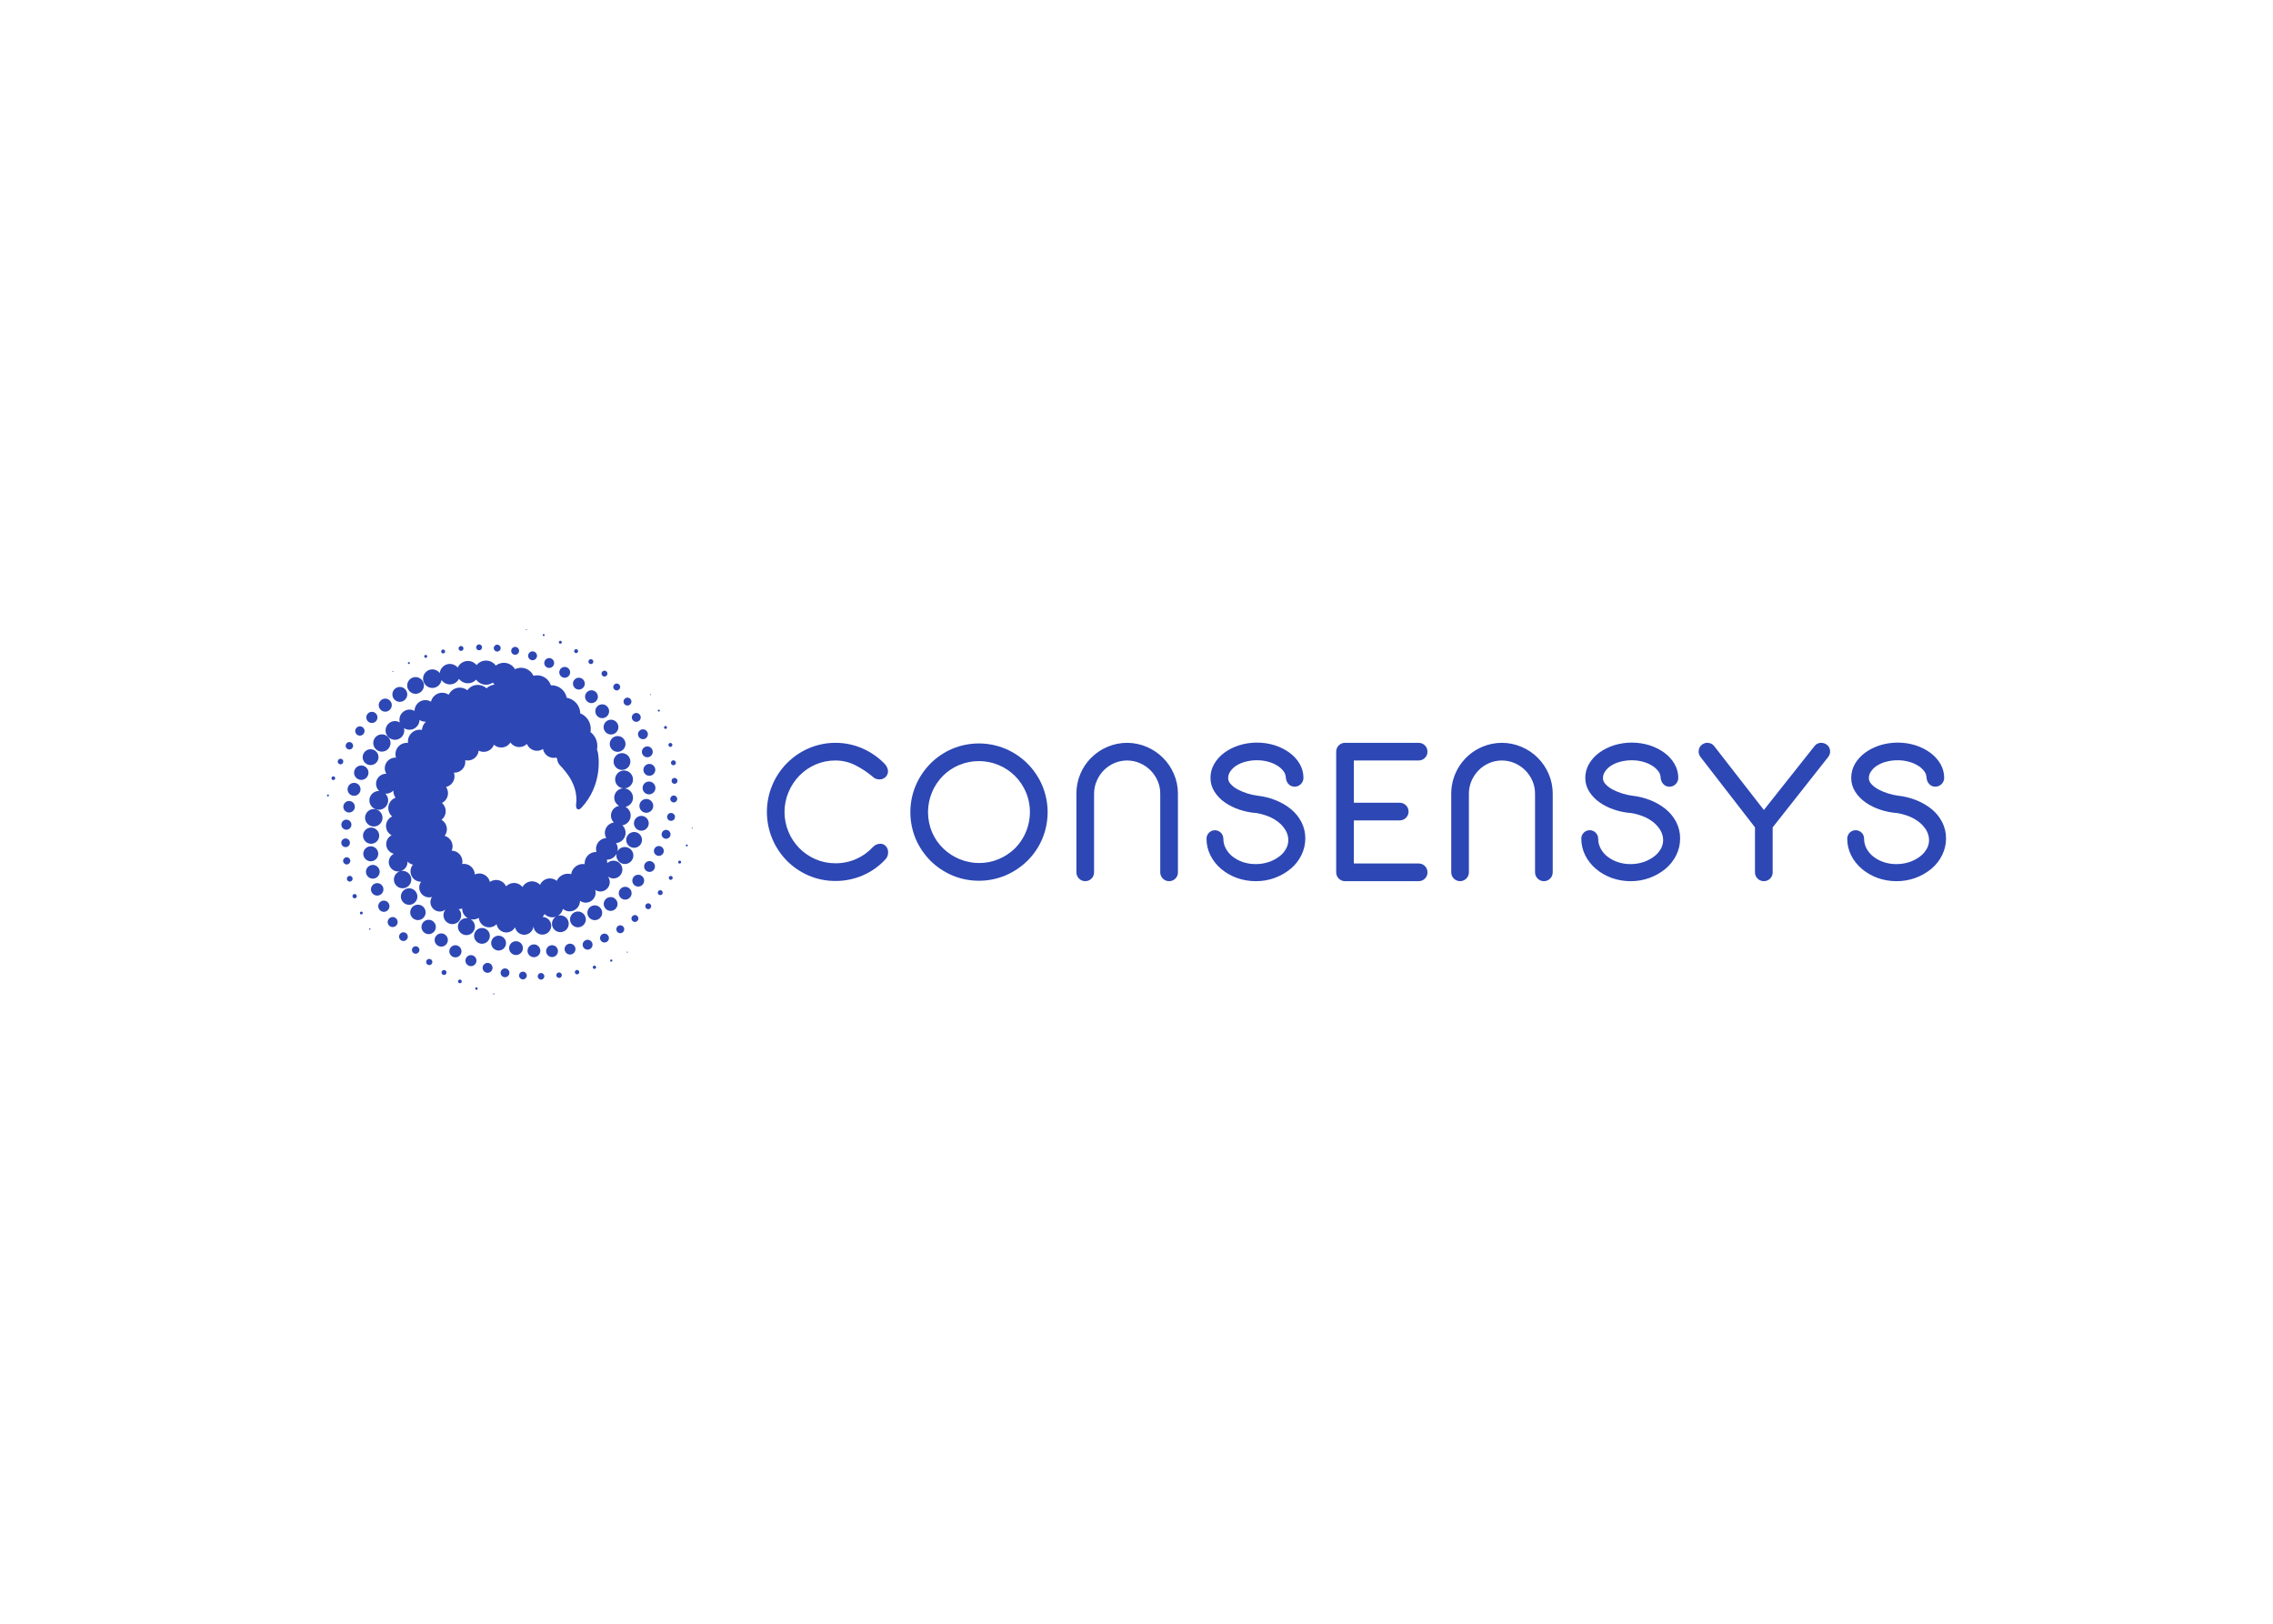
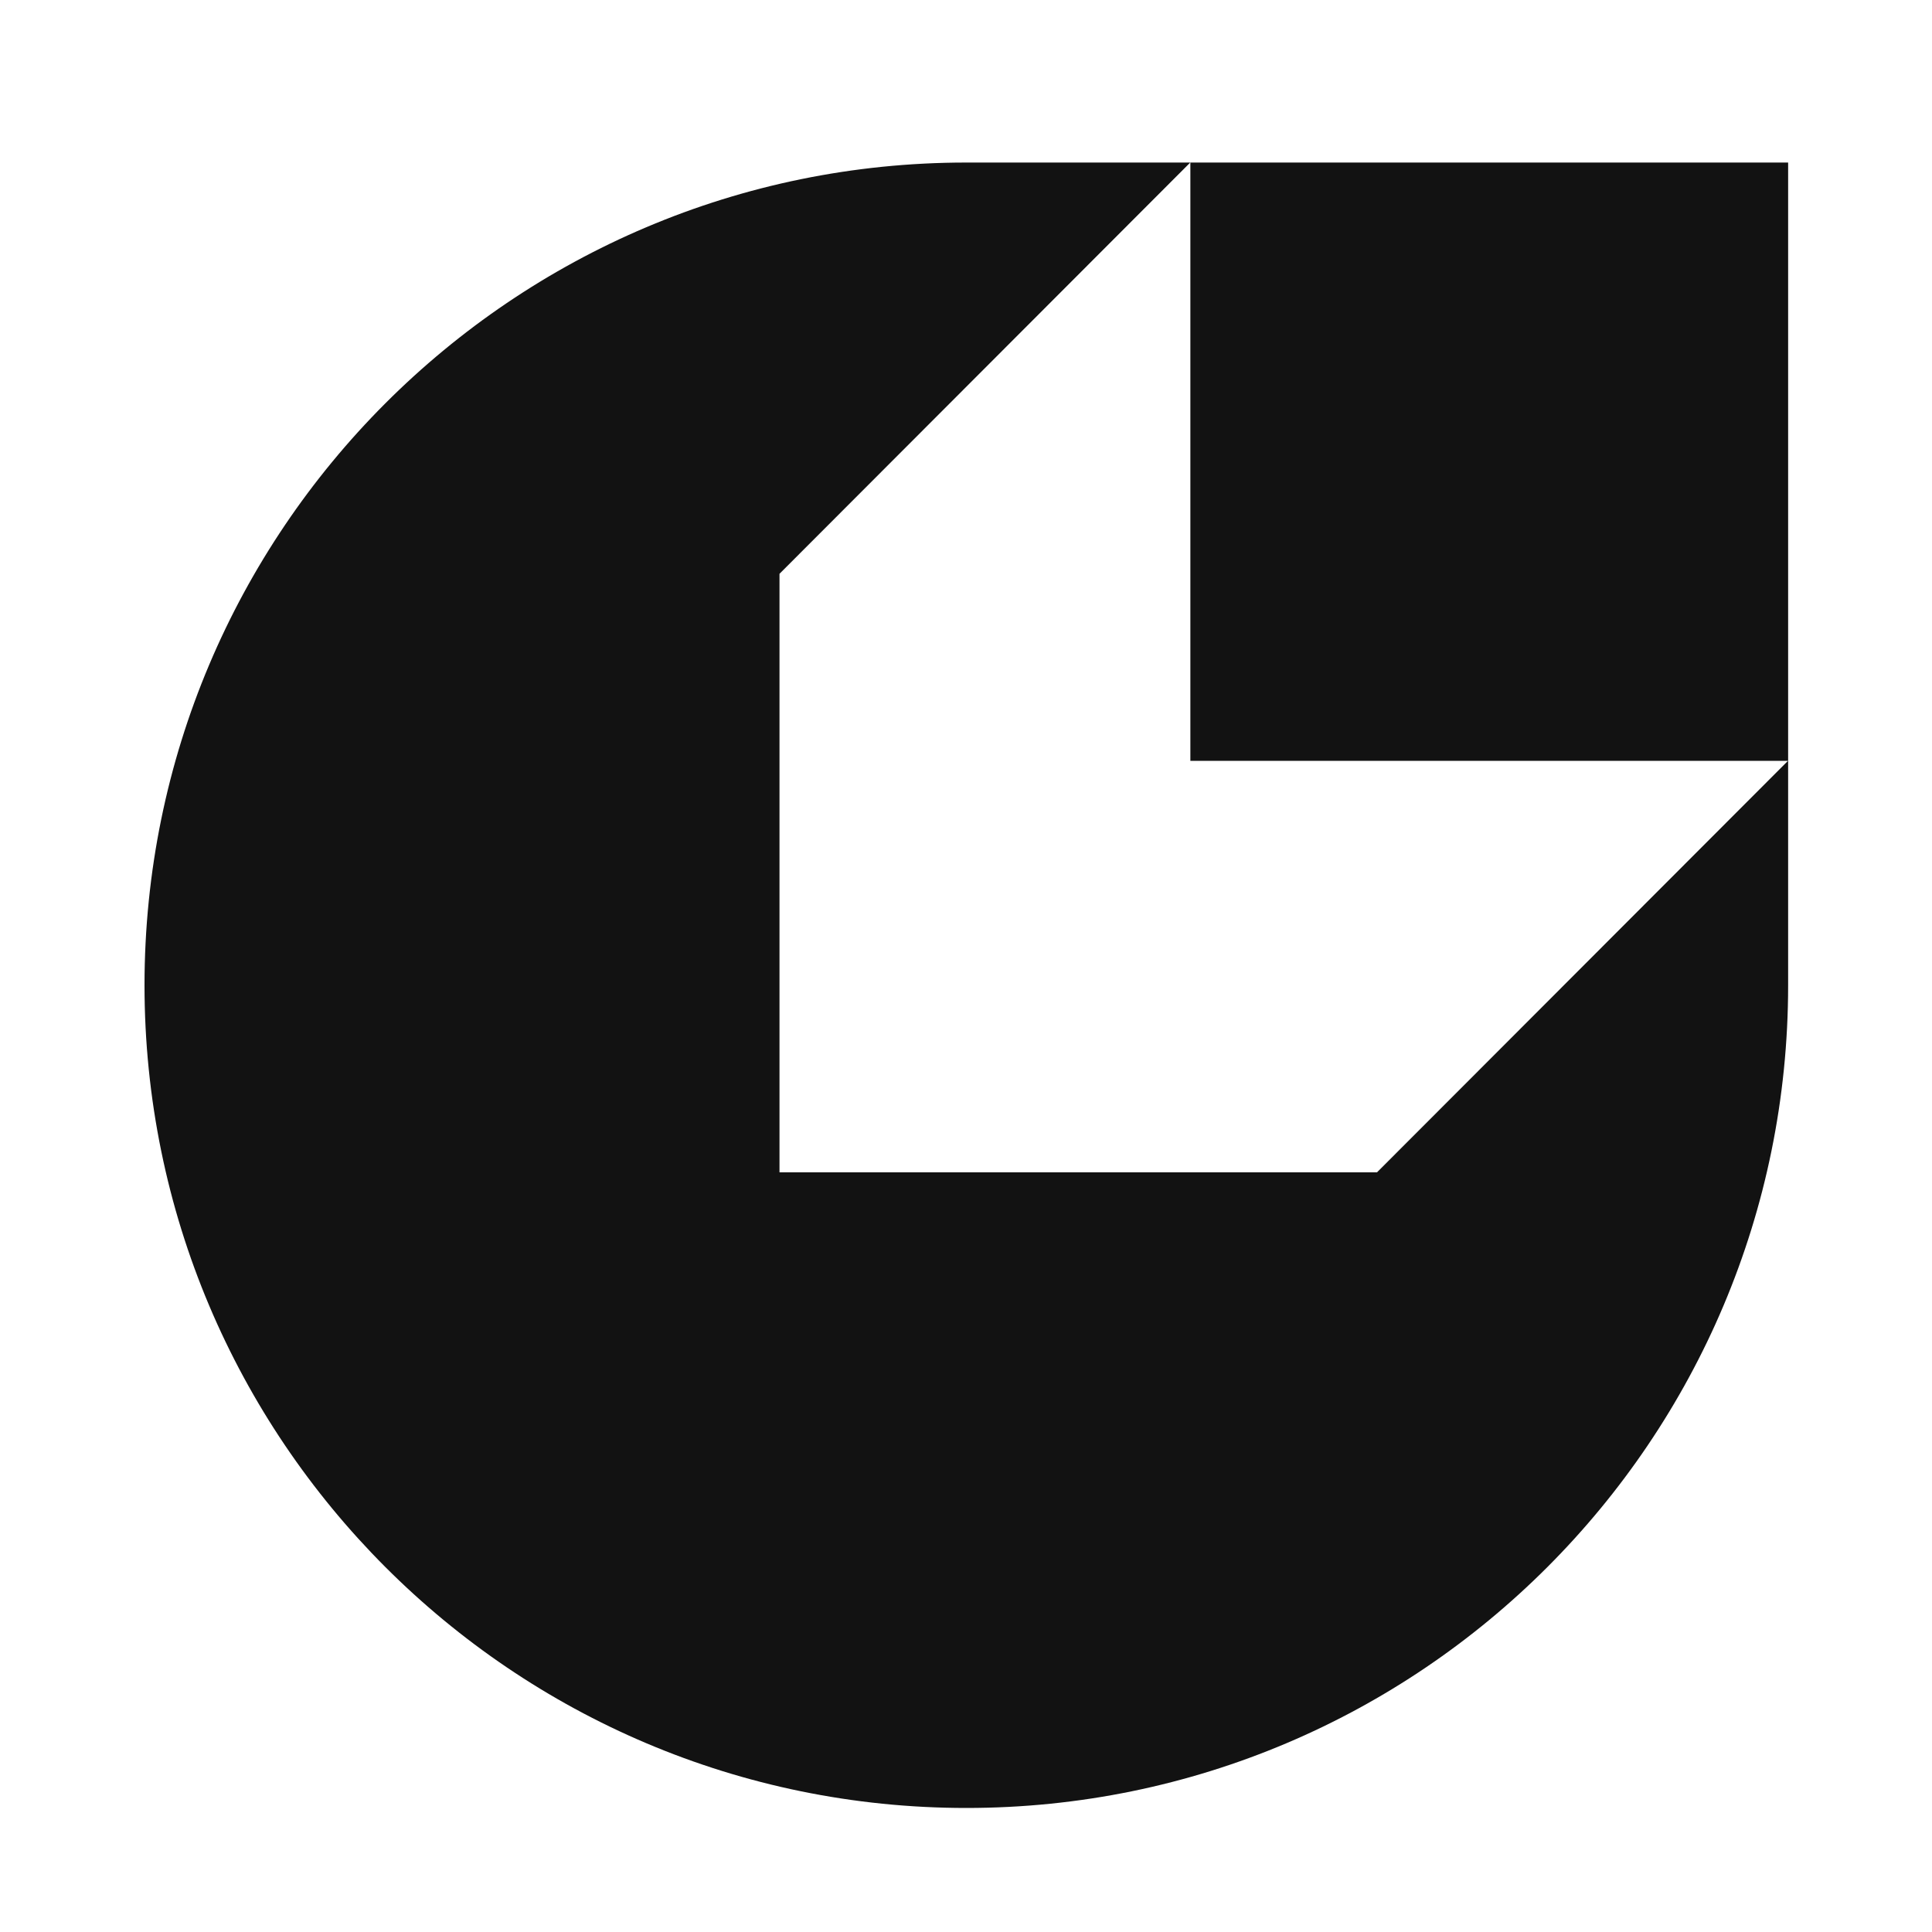
- <svg xmlns="http://www.w3.org/2000/svg" clip-rule="evenodd" fill-rule="evenodd" stroke-linejoin="round" stroke-miterlimit="2" viewBox="0 0 560 400">
-   <g fill="#2d47b4" fill-rule="nonzero" transform="matrix(.814068 0 0 .814068 76.4839 151.157)">
-     <path d="m55.474 114.9c-.103.001-.187.085-.187.188s.085.188.188.188.188-.084.188-.187c0-.104-.085-.189-.189-.189zm-5.235-1.815h-.004c-.205 0-.374.168-.374.373v.004c0 .207.171.377.378.377s.377-.17.377-.377-.17-.377-.377-.377zm-5.037-2.359c-.302.012-.543.264-.543.565 0 .302.241.553.543.566.008 0 .016.001.024.001.31 0 .566-.256.566-.567 0-.31-.256-.566-.566-.566-.008 0-.016 0-.024.001zm-4.78-2.879c-.413.002-.752.342-.752.756s.341.755.755.755c.415 0 .756-.341.756-.755v-.001c0-.414-.341-.755-.755-.755-.001 0-.003 0-.004 0zm-4.468-3.361c0-.001 0-.001-.001-.001-.518 0-.944.427-.944.945s.426.944.944.944.945-.426.945-.944v-.001c0-.518-.426-.943-.944-.943zm-4.112-3.822c-.62.001-1.129.512-1.129 1.132 0 .621.511 1.133 1.133 1.133.62 0 1.13-.51 1.132-1.13 0-.001 0-.002 0-.004 0-.621-.511-1.131-1.131-1.131-.002 0-.003 0-.005 0zm-3.705-4.229c-.722.004-1.314.599-1.314 1.322 0 .725.596 1.321 1.321 1.321s1.322-.596 1.322-1.321c0-.725-.597-1.322-1.322-1.322-.002 0-.004 0-.007 0zm-3.254-4.607c-.83 0-1.513.683-1.513 1.513s.683 1.513 1.513 1.513 1.512-.683 1.512-1.513c.001 0 .001-.001.001-.001 0-.829-.683-1.512-1.512-1.512-.001 0-.001 0-.001 0zm-.968-3.279c0-.933-.768-1.7-1.701-1.7s-1.701.767-1.701 1.7.767 1.7 1.7 1.701c.932-.002 1.699-.768 1.702-1.701zm-1.824-5.101c0-.001 0-.001 0-.001 0-1.037-.853-1.89-1.89-1.89-1.036 0-1.89.853-1.89 1.89 0 1.035.852 1.888 1.887 1.89h.002c1.037 0 1.89-.853 1.891-1.889zm-1.137-5.32c0-1.141-.939-2.079-2.079-2.079-1.141 0-2.079.938-2.079 2.079 0 1.14.938 2.079 2.079 2.079 1.14-.001 2.078-.939 2.079-2.079zm-.429-5.441v-.004c0-1.244-1.023-2.267-2.267-2.267-1.243 0-2.267 1.023-2.267 2.267 0 1.243 1.024 2.267 2.267 2.267h.004c1.242 0 2.263-1.022 2.263-2.263zm-2.167-3.033c1.346 0 2.454-1.107 2.454-2.453s-1.108-2.453-2.454-2.453c-1.345 0-2.453 1.107-2.453 2.453s1.108 2.453 2.453 2.453z" />
-     <path d="m16.53 61.784c.001 1.45 1.194 2.642 2.644 2.642 1.451 0 2.645-1.193 2.645-2.644s-1.194-2.644-2.645-2.644h-.003c-1.449 0-2.641 1.192-2.641 2.641zm79.364 40.497h-.001c-.092 0-.168.076-.168.168s.076.167.168.167.168-.075.168-.167c0-.001 0-.001 0-.001-.002-.091-.076-.165-.167-.167zm-4.856 2.383c-.002 0-.004 0-.005 0-.182 0-.332.149-.332.331-.001.006-.001.012-.001.018 0 .185.152.337.336.337.185 0 .337-.152.337-.337 0-.006-.001-.012-.001-.018-.001-.183-.152-.332-.334-.331zm-5.095 1.86c-.274.002-.498.228-.498.502 0 .273.224.499.498.502h.004c.275 0 .502-.227.502-.502 0-.276-.227-.502-.502-.502-.002 0-.003 0-.004 0zm-5.282 1.312c-.356.014-.642.311-.642.668s.286.654.642.668c.009.001.018.001.026.001.367 0 .669-.302.669-.669 0-.366-.302-.668-.669-.668-.008 0-.017 0-.026 0zm-5.405.745c-.003 0-.005 0-.008 0-.459 0-.836.378-.836.837 0 .458.377.836.836.836s.836-.378.836-.836c0-.001 0-.002 0-.003-.002-.454-.373-.829-.828-.834zm-5.472.174c-.55 0-1.002.452-1.002 1.002 0 .549.452 1.002 1.002 1.002.548 0 1-.451 1.001-1 0-.002 0-.003 0-.005 0-.548-.45-.999-.998-.999-.001 0-.002 0-.003 0zm-5.484-.4c-.64.001-1.165.528-1.165 1.168 0 .641.527 1.168 1.168 1.168s1.168-.527 1.168-1.168c0-.001 0-.002 0-.002 0-.64-.526-1.166-1.166-1.166-.002 0-.003 0-.005 0zm-5.417-.99c-.733 0-1.336.603-1.336 1.336s.603 1.336 1.336 1.336c.732 0 1.336-.603 1.336-1.336 0-.002 0-.005 0-.007-.003-.731-.606-1.33-1.336-1.329zm-5.277-1.668c-.822.001-1.498.678-1.498 1.5 0 .824.677 1.501 1.5 1.501.824 0 1.501-.677 1.501-1.501 0 0 0-.001 0-.002-.002-.822-.68-1.498-1.503-1.498zm-5.028-2.349c-.001 0-.002 0-.003 0-.916 0-1.67.754-1.67 1.669 0 .916.754 1.669 1.67 1.669.915 0 1.669-.753 1.669-1.669v-.002c0-.914-.752-1.666-1.666-1.667zm-2.865-1.159c0-1.009-.831-1.84-1.84-1.84-1.01 0-1.84.831-1.84 1.84s.83 1.84 1.84 1.84h.006c1.006 0 1.834-.828 1.834-1.834 0-.002 0-.004 0-.006zm-6.122-5.416c-.001 0-.001 0-.002 0-1.098 0-2.001.903-2.001 2.001s.903 2.001 2.001 2.001 2.001-.903 2.001-2.001v-.001c-.003-1.096-.903-1.996-1.999-2zm-3.809-4.118c-.001-.001-.002-.001-.003-.001-1.191 0-2.172.981-2.172 2.172 0 1.192.981 2.172 2.172 2.172 1.192 0 2.172-.98 2.172-2.172 0-1.191-.978-2.17-2.169-2.171zm-3.258.1h.005c1.282 0 2.337-1.056 2.337-2.338s-1.055-2.338-2.337-2.338-2.337 1.055-2.338 2.337v.006c0 1.28 1.053 2.333 2.333 2.333zm-.156-7.133c-.001-1.371-1.129-2.499-2.501-2.499s-2.501 1.129-2.501 2.501 1.129 2.501 2.5 2.501c1.373 0 2.502-1.13 2.502-2.503zm83.161-20.848c-.081 0-.149.065-.152.146.001.084.069.152.152.154.082-.001.149-.069.149-.15v-.004c0-.08-.066-.146-.146-.146-.001 0-.002 0-.003 0zm-1.63 5.087h-.002c-.163 0-.297.135-.297.298s.134.297.297.297.298-.134.298-.297v-.002c0-.162-.134-.296-.296-.296zm-2.172 4.883c-.245.002-.447.204-.447.45 0 .247.204.45.45.45.247 0 .45-.203.45-.45v-.001c-.001-.246-.203-.449-.45-.449-.001 0-.002 0-.003 0zm-2.688 4.636c-.326.001-.594.269-.594.595 0 .327.269.596.596.596s.596-.269.596-.596c0 0 0 0 0-.001-.001-.326-.269-.594-.596-.594-.001 0-.001 0-.002 0zm-3.176 4.317c-.407.003-.741.34-.741.747 0 .41.337.747.747.747.409 0 .746-.336.747-.745 0-.411-.339-.749-.75-.749-.001 0-.002 0-.003 0zm-3.63 3.96c-.001 0-.001 0-.001 0-.493 0-.898.405-.898.897 0 .493.405.898.898.898.492 0 .897-.405.897-.898 0 0 0 0 0-.001 0-.492-.405-.896-.896-.896zm-4.042 3.562c-.572.002-1.041.473-1.041 1.045 0 .574.472 1.046 1.045 1.046.574 0 1.046-.472 1.046-1.046v-.004c0-.571-.47-1.041-1.042-1.041-.003 0-.005 0-.008 0zm-4.412 3.099c-.002 0-.004 0-.007 0-.656 0-1.196.54-1.196 1.197 0 .656.54 1.197 1.196 1.197s1.196-.539 1.197-1.195c-.001-.654-.536-1.193-1.19-1.199zm-4.789 2.52c-.001 0-.002 0-.003 0-.739 0-1.346.607-1.346 1.346 0 .738.607 1.346 1.346 1.346.738 0 1.346-.608 1.346-1.346 0-.001 0-.002 0-.002-.003-.736-.607-1.341-1.343-1.344zm-5.104 1.864c-.001 0-.003 0-.005 0-.821 0-1.497.676-1.497 1.497 0 .822.676 1.498 1.497 1.498.822 0 1.498-.676 1.498-1.498 0-.001 0-.002 0-.003-.001-.818-.674-1.492-1.493-1.494zm-5.32 1.178c-.001 0-.002 0-.003 0-.903 0-1.645.743-1.645 1.646s.742 1.646 1.645 1.646c.902 0 1.645-.742 1.646-1.644-.001-.902-.741-1.644-1.643-1.648zm-5.449.465s0 0-.001 0c-.984 0-1.794.809-1.794 1.793s.81 1.794 1.794 1.794c.983 0 1.792-.807 1.794-1.79.001-.984-.808-1.796-1.793-1.797zm-3.539 1.695c0-1.065-.877-1.942-1.943-1.942-1.065 0-1.942.877-1.942 1.942 0 1.066.877 1.942 1.942 1.942 1.065-.003 1.94-.877 1.943-1.942zm-5.271-.812v-.001c0-1.148-.944-2.093-2.092-2.093s-2.092.945-2.092 2.093c0 1.147.943 2.091 2.09 2.092h.003c1.147 0 2.091-.944 2.091-2.091zm-5.117-1.517c0-1.234-1.015-2.249-2.249-2.249s-2.249 1.015-2.249 2.249c0 1.233 1.015 2.249 2.249 2.249h.005c1.231 0 2.244-1.013 2.244-2.244 0-.002 0-.003 0-.005zm-4.885-2.19c-.001-1.311-1.08-2.389-2.391-2.389s-2.391 1.079-2.391 2.39c0 1.312 1.08 2.391 2.391 2.391h.003c1.31 0 2.388-1.078 2.388-2.387 0-.002 0-.003 0-.005zm48.571-72.87c.004.001.008.001.012.001.082 0 .149-.067.149-.149s-.067-.15-.149-.15c-.004 0-.008.001-.012.001-.077.006-.137.071-.137.149 0 .077.06.142.137.148zm2.555 5.009c.164 0 .3-.135.3-.3 0-.164-.136-.299-.3-.299s-.299.135-.299.298v.005c0 .162.133.296.296.296zm2.022 5.245h.001c.246 0 .448-.203.448-.448 0-.246-.202-.448-.448-.448s-.448.202-.448.448v.001c0 .245.202.447.447.447zm1.481 5.429h.003c.329 0 .599-.27.599-.599 0-.328-.27-.599-.599-.599-.328 0-.599.271-.599.599v.003c0 .327.269.596.596.596zm.167 4.811c.001.409.338.744.747.744.41 0 .747-.337.747-.747s-.337-.747-.747-.747c-.001 0-.002 0-.002 0-.41.002-.746.34-.745.75zm1.086 4.573c-.491.001-.894.406-.894.897s.404.896.896.896c.491 0 .895-.403.897-.894 0-.493-.406-.899-.899-.899zm-.238 5.33c-.575 0-1.048.473-1.048 1.048 0 .576.474 1.049 1.049 1.049s1.049-.473 1.049-1.049v-.004c0-.573-.472-1.044-1.045-1.044-.002 0-.003 0-.005 0zm-.819 5.276c-.655.002-1.193.541-1.193 1.196 0 .656.54 1.196 1.196 1.196s1.196-.54 1.196-1.196c0-.001 0-.002 0-.002 0-.655-.539-1.194-1.194-1.194-.001 0-.003 0-.005 0zm-.157 6.468c-.001-.738-.608-1.345-1.346-1.345-.739 0-1.346.608-1.346 1.346 0 .739.607 1.346 1.346 1.346h.005c.736 0 1.341-.605 1.341-1.341 0-.002 0-.004 0-.006zm-3.529 3.538c-.819 0-1.494.674-1.494 1.494s.675 1.494 1.494 1.494c.82 0 1.495-.674 1.495-1.494 0-.001 0-.001 0-.002 0-.819-.674-1.492-1.492-1.492-.001 0-.002 0-.003 0zm-2.823 4.552c-.9.001-1.64.742-1.64 1.643s.741 1.642 1.642 1.642 1.643-.741 1.643-1.642c0-.901-.742-1.643-1.643-1.643 0 0-.001 0-.002 0zm-3.416 4.138h-.003c-.983 0-1.792.809-1.792 1.793 0 .983.809 1.792 1.792 1.792.984 0 1.793-.809 1.793-1.792v-.003c0-.982-.808-1.79-1.79-1.79zm-3.948 3.652c-1.066 0-1.942.877-1.942 1.942s.876 1.942 1.942 1.942c1.065 0 1.942-.877 1.942-1.942s-.877-1.942-1.942-1.942zm-4.408 3.109c-1.146.001-2.09.945-2.09 2.092s.944 2.091 2.091 2.091 2.09-.942 2.092-2.088c0-.001 0-.002 0-.002 0-1.148-.945-2.093-2.093-2.093zm-4.795 2.504c-.001 0-.002 0-.002 0-1.231 0-2.244 1.013-2.244 2.244s1.013 2.244 2.244 2.244c1.228 0 2.24-1.01 2.243-2.239 0-.002 0-.004 0-.006 0-1.23-1.011-2.242-2.241-2.243zm-5.104 1.862c-1.311.001-2.39 1.08-2.39 2.392s1.08 2.391 2.392 2.391 2.392-1.079 2.392-2.391c0-.001 0-.001 0-.001-.001-1.313-1.082-2.392-2.394-2.391zm-15.595-85.128c.081-.001.147-.068.147-.149 0-.082-.067-.15-.149-.15-.081 0-.149.067-.149.148 0 .083.068.151.15.151zm5.236 1.78c.163-.001.297-.136.297-.299 0-.164-.135-.3-.299-.3s-.299.135-.3.299v.001c0 .164.135.299.3.299zm5.037 2.317c.245-.001.447-.203.447-.449s-.202-.449-.448-.449c-.247 0-.449.203-.449.449v.002c.001.246.204.447.45.447zm4.779 2.84c.327-.001.596-.271.596-.598 0-.328-.27-.598-.598-.598s-.598.27-.598.598v.001c0 .328.27.597.597.597zm4.468 3.322c.409 0 .745-.336.745-.745s-.336-.745-.745-.745-.745.336-.745.745v.002c0 .407.335.743.743.743zm4.109 3.783h.005c.493 0 .898-.406.898-.899 0-.492-.405-.898-.898-.898s-.898.405-.898.897c0 .491.402.896.893.9zm3.711 4.191c.574-.002 1.046-.474 1.046-1.048 0-.575-.473-1.048-1.048-1.048s-1.047.473-1.047 1.048v.005c.002.574.475 1.044 1.049 1.043zm3.255 4.568c.656 0 1.196-.54 1.196-1.196 0-.657-.541-1.197-1.197-1.197s-1.197.539-1.197 1.196v.002c0 .656.54 1.195 1.196 1.195zm2.666 4.936c.736-.002 1.339-.608 1.339-1.344 0-.737-.606-1.344-1.344-1.344-.737 0-1.344.607-1.344 1.344.001.738.609 1.344 1.346 1.344zm.519 3.753v.004c0 .82.675 1.495 1.495 1.495s1.495-.675 1.495-1.495-.674-1.495-1.494-1.496c-.002 0-.003 0-.005 0-.818 0-1.491.673-1.491 1.492zm1.177 5.327c.002.901.744 1.641 1.645 1.641.902 0 1.644-.742 1.644-1.644s-.741-1.644-1.643-1.645c-.002 0-.004 0-.005 0-.9 0-1.641.741-1.641 1.641zm.463 5.447c.001.985.811 1.795 1.796 1.795s1.796-.811 1.796-1.796-.811-1.796-1.796-1.796h-.002c-.984 0-1.794.81-1.794 1.794zm3.635 5.477c0-1.065-.877-1.942-1.942-1.942-1.066 0-1.942.877-1.942 1.942 0 1.066.876 1.943 1.942 1.943 1.065-.001 1.942-.877 1.942-1.943zm-.664 5.425c-.001-1.148-.945-2.091-2.093-2.091s-2.092.944-2.092 2.092.944 2.092 2.092 2.092h.004c1.147-.001 2.09-.946 2.089-2.093zm-1.36 5.27c0-1.23-1.012-2.243-2.242-2.243-1.231 0-2.243 1.013-2.243 2.243 0 1.228 1.008 2.239 2.236 2.243h.006c1.23 0 2.243-1.013 2.243-2.243zm-4.434 2.634c-1.311.002-2.389 1.082-2.389 2.393 0 1.312 1.081 2.393 2.393 2.393 1.313 0 2.393-1.081 2.393-2.393-.001-1.313-1.081-2.393-2.394-2.393-.001 0-.002 0-.003 0zm-73.014-48.423c.081 0 .148-.067.148-.148 0-.082-.066-.149-.148-.15-.082 0-.15.067-.15.15v.001c0 .081.066.147.147.147zm4.852-2.4c.163-.001.296-.135.296-.297 0-.164-.135-.298-.298-.298s-.297.134-.297.298v.002c.001.162.135.295.297.295zm5.096-1.875h.004c.247 0 .45-.203.45-.45 0-.248-.203-.451-.45-.451-.248 0-.451.203-.451.451v.003c0 .245.201.447.447.447zm5.28-1.33c.327-.002.595-.271.595-.598 0-.328-.27-.598-.598-.598s-.598.27-.598.598v.004c0 .326.268.594.594.594zm5.407-.766c.409-.001.745-.338.745-.747 0-.41-.337-.747-.747-.747-.409 0-.746.336-.747.745v.004c0 .409.336.745.745.745zm5.473-.189c.492-.001.896-.406.896-.897 0-.493-.405-.898-.898-.898-.492 0-.897.405-.897.898v.005c0 .489.403.892.892.892zm5.476.383h.005c.574 0 1.046-.472 1.046-1.045 0-.574-.472-1.046-1.046-1.046s-1.046.472-1.046 1.046v.005c0 .571.47 1.04 1.041 1.04zm5.428.971c.656 0 1.195-.54 1.195-1.196s-.539-1.196-1.195-1.196c-.655 0-1.195.538-1.196 1.193v.006c0 .655.538 1.193 1.192 1.193zm5.273 1.653h.001c.738 0 1.345-.607 1.345-1.345s-.607-1.345-1.345-1.345-1.345.606-1.345 1.344c.002.737.607 1.342 1.344 1.346zm5.03 2.332h.005c.82 0 1.495-.675 1.495-1.496 0-.82-.675-1.495-1.495-1.495-.821 0-1.496.675-1.496 1.495v.003c0 .818.673 1.491 1.491 1.493zm3.056 1.328v.002c0 .902.742 1.644 1.643 1.644.902 0 1.644-.742 1.644-1.644 0-.901-.742-1.643-1.644-1.643-.901-.001-1.643.74-1.643 1.641zm5.933 5.213c.982-.003 1.788-.811 1.788-1.793 0-.983-.809-1.792-1.793-1.792-.982 0-1.791.807-1.793 1.789v.001c0 .985.811 1.795 1.795 1.795zm3.808 4.098c1.065 0 1.942-.877 1.942-1.942 0-1.066-.877-1.942-1.942-1.942-1.066 0-1.942.876-1.942 1.942 0 1.065.876 1.942 1.942 1.942zm3.252.371c-1.148 0-2.092.945-2.092 2.092 0 1.148.944 2.093 2.092 2.093s2.092-.945 2.092-2.093c0 0 0 0 0-.001 0-1.147-.944-2.091-2.091-2.091zm.418 6.891c.002 1.228 1.012 2.237 2.24 2.237s2.239-1.011 2.239-2.24c0-1.228-1.011-2.239-2.239-2.239h-.003c-1.227 0-2.237 1.009-2.237 2.236zm1.856 5.098v.002c0 1.311 1.08 2.391 2.391 2.391 1.312 0 2.391-1.08 2.391-2.391 0-1.31-1.077-2.389-2.387-2.391-1.311-.001-2.392 1.077-2.395 2.389zm3.711 2.778c-.001 0-.001 0-.001 0-1.395 0-2.542 1.147-2.542 2.542 0 1.394 1.147 2.542 2.542 2.542 1.394 0 2.542-1.148 2.542-2.542-.001-1.394-1.147-2.541-2.541-2.542zm-88.987 12.541c-.006-.001-.012-.001-.017-.001-.155 0-.282.128-.282.282 0 .155.127.283.282.283.005 0 .011-.001.017-.001.005 0 .011.001.017.001.154 0 .282-.128.282-.283 0-.154-.128-.282-.282-.282-.006 0-.012 0-.017.001zm1.633-5.518c-.001 0-.002 0-.003 0-.31 0-.564.255-.564.565 0 .309.254.564.564.564.309 0 .564-.254.564-.563-.001-.309-.253-.562-.561-.566zm3.016-4.47c0-.002 0-.003 0-.004 0-.465-.383-.848-.848-.848s-.848.383-.848.848.381.848.846.849c.465 0 .848-.381.85-.845zm1.838-3.654c.617 0 1.124-.507 1.124-1.124s-.507-1.124-1.124-1.124-1.124.507-1.124 1.124c.003.616.509 1.121 1.124 1.124zm3.176-4.187h.003c.773 0 1.409-.637 1.409-1.41s-.636-1.409-1.409-1.409-1.41.636-1.41 1.409v.003c0 .772.635 1.407 1.407 1.407zm3.632-3.831c.927 0 1.69-.763 1.69-1.691 0-.927-.763-1.69-1.69-1.69-.928 0-1.691.763-1.691 1.69 0 .928.763 1.691 1.691 1.691zm4.041-3.42h.004c1.085 0 1.977-.893 1.977-1.977 0-1.085-.892-1.977-1.977-1.977-1.084 0-1.977.892-1.977 1.977-.001 1.083.89 1.975 1.973 1.977zm4.405-2.978h.008c1.237 0 2.255-1.018 2.255-2.256 0-1.237-1.018-2.255-2.255-2.255-1.238 0-2.256 1.018-2.256 2.255v.002c.001 1.234 1.015 2.25 2.248 2.254zm4.774-2.422h.001c1.392 0 2.537-1.146 2.537-2.537 0-1.392-1.145-2.537-2.537-2.537-1.391 0-2.536 1.144-2.537 2.535v.002c0 1.391 1.145 2.536 2.536 2.537z" />
-     <path d="m36.893 22.504c1.386-.006 2.571-1.034 2.773-2.405.577.831 1.527 1.327 2.538 1.327 1.159 0 2.224-.651 2.751-1.682.637.848 1.638 1.348 2.698 1.348.948 0 1.854-.4 2.493-1.101 1.153 1.628 3.436 2.028 5.074.889.133.221.291.427.47.613-.901.095-1.747.484-2.404 1.108-.722-.659-1.664-1.025-2.642-1.025-1.252 0-2.432.601-3.168 1.614-.649-.513-1.453-.791-2.28-.788-1.439.002-2.752.841-3.357 2.146-.579-.393-1.263-.604-1.962-.604-1.62 0-3.037 1.128-3.4 2.707-.513-.313-1.102-.478-1.703-.478-1.794 0-3.27 1.475-3.271 3.268v.012c-.464-.267-.99-.409-1.526-.409-1.674 0-3.051 1.378-3.051 3.052v.003c.001.286.042.572.122.847-.443-.276-.954-.424-1.476-.425-.001 0-.002 0-.002 0-1.556 0-2.837 1.28-2.837 2.836s1.281 2.837 2.837 2.837c1.555 0 2.835-1.279 2.836-2.835-.003-.237-.036-.474-.096-.704.496.324 1.076.497 1.669.497 1.635 0 2.995-1.315 3.048-2.95.522.333 1.129.51 1.748.511.057 0 .12-.008.18-.008-.707.643-1.141 1.532-1.212 2.485-.22-.042-.443-.063-.667-.063-1.968 0-3.588 1.62-3.588 3.589-.001.141.008.281.028.42-.13-.017-.262-.025-.393-.024-.001 0-.001 0-.001 0-1.864 0-3.398 1.533-3.398 3.397-.002.369.058.735.179 1.083-.07 0-.135-.01-.205-.01-.001 0-.002 0-.003 0-1.758 0-3.204 1.447-3.204 3.205 0 .593.165 1.174.475 1.679-.031-.002-.062-.002-.093 0-.001 0-.002 0-.003 0-1.656 0-3.019 1.363-3.019 3.019 0 .837.349 1.638.962 2.208-.045 0-.086-.013-.127-.013-.002 0-.004 0-.006 0-1.56 0-2.844 1.284-2.844 2.844s1.284 2.843 2.844 2.843 2.843-1.283 2.843-2.843c0-.762-.306-1.492-.848-2.026.063 0 .131.008.198.008.842 0 1.646-.352 2.215-.971v.102c-.001.748.236 1.477.677 2.08-1.325.471-2.215 1.732-2.215 3.138 0 .976.429 1.905 1.172 2.537-1.125.515-1.851 1.644-1.851 2.882 0 1.177.656 2.26 1.698 2.806-1.008.51-1.645 1.547-1.645 2.676 0 1.396.973 2.615 2.334 2.925-.954.479-1.558 1.46-1.558 2.527 0 1.552 1.277 2.83 2.829 2.83h.007c.174-.001.349-.019.52-.053-1.075.357-1.804 1.369-1.804 2.502 0 1.446 1.19 2.637 2.637 2.637s2.637-1.191 2.637-2.637c0-1.447-1.19-2.638-2.637-2.638-.01 0-.02 0-.031.001-.163 0-.325.016-.485.047 1.184-.36 2.001-1.458 2.003-2.696 0-.071-.016-.132-.022-.204.445.489 1.029.83 1.674.977-.484.567-.75 1.288-.75 2.033 0 1.718 1.414 3.132 3.132 3.132h.079c-.37.509-.57 1.124-.57 1.754 0 1.637 1.347 2.983 2.984 2.983h.008c.294-.001.586-.044.867-.128-.308.465-.472 1.011-.472 1.569 0 1.556 1.28 2.838 2.837 2.84.643-.001 1.267-.225 1.765-.633-.421.488-.652 1.111-.652 1.755 0 1.474 1.213 2.687 2.687 2.687s2.687-1.213 2.687-2.687c0-.692-.266-1.357-.744-1.857.352-.006.701-.066 1.034-.178v.037c.001 1.233.694 2.366 1.792 2.928-.162-.036-.327-.053-.493-.053-.005 0-.01 0-.016 0-1.41 0-2.57 1.16-2.57 2.57s1.16 2.57 2.57 2.57 2.57-1.16 2.57-2.57c0-.944-.521-1.816-1.353-2.263.258.067.523.101.789.102.614 0 1.216-.172 1.737-.498.132 1.618 1.501 2.879 3.124 2.879.855 0 1.674-.35 2.265-.968.23 1.444 1.487 2.517 2.949 2.517 1.102 0 2.117-.609 2.636-1.581.266 1.317 1.434 2.273 2.777 2.273 1.443 0 2.667-1.103 2.818-2.538.096 1.399 1.274 2.499 2.677 2.499 1.472 0 2.683-1.211 2.683-2.683 0-1.45-1.176-2.652-2.626-2.683.245-.256.449-.547.607-.863.868.889 2.169 1.212 3.352.834-.698.472-1.118 1.262-1.118 2.105 0 1.395 1.148 2.542 2.542 2.542 1.395 0 2.542-1.147 2.542-2.542 0-1.392-1.143-2.538-2.535-2.542-.247.003-.493.043-.728.12.759-.46 1.302-1.208 1.503-2.072.564.481 1.282.745 2.023.743 1.719-.003 3.133-1.417 3.136-3.136 0-.023-.007-.048-.007-.067.508.37 1.121.569 1.749.568h.003c1.639 0 2.988-1.349 2.989-2.988.001-.294-.042-.587-.13-.868.468.317 1.02.486 1.585.486 1.553 0 2.831-1.278 2.831-2.83 0-.65-.224-1.281-.634-1.785.482.425 1.103.659 1.746.658h.016c1.476 0 2.69-1.214 2.69-2.69s-1.214-2.69-2.69-2.69c-.005 0-.011 0-.016 0-.692 0-1.356.269-1.852.751-.008-.353-.067-.704-.176-1.04h.03c1.234-.001 2.367-.694 2.93-1.791-.033.161-.05.326-.051.49v.03c0 1.412 1.161 2.574 2.573 2.574s2.574-1.162 2.574-2.574-1.162-2.573-2.574-2.573c-.941 0-1.81.516-2.26 1.343.066-.257.1-.521.102-.787-.003-.614-.177-1.216-.501-1.737 1.617-.132 2.878-1.5 2.878-3.123 0-.855-.35-1.674-.969-2.265 1.443-.232 2.514-1.489 2.514-2.95 0-1.099-.607-2.113-1.575-2.633 1.319-.263 2.277-1.431 2.277-2.776 0-1.445-1.105-2.669-2.542-2.817 1.419-.089 2.539-1.281 2.539-2.703 0-1.486-1.223-2.709-2.709-2.709s-2.709 1.223-2.709 2.709c0 1.366 1.035 2.53 2.392 2.69-1.482.088-2.654 1.332-2.654 2.817 0 1.035.569 1.99 1.48 2.483-1.425.245-2.476 1.493-2.476 2.939 0 .79.315 1.549.873 2.108-1.547.208-2.715 1.542-2.715 3.104 0 .558.149 1.105.432 1.586-1.735.092-3.113 1.543-3.115 3.28.001.324.051.645.149.953-.05-.007-.1-.01-.151-.011-1.886 0-3.439 1.553-3.439 3.439 0 .083.005.165.014.247-.179-.03-.359-.045-.541-.045-1.774-.002-3.295 1.316-3.545 3.072-.32-.086-.649-.131-.98-.134-1.448.002-2.77.844-3.384 2.156-.584-.476-1.314-.736-2.067-.736-1.291 0-2.466.764-2.989 1.943-.623-.676-1.501-1.062-2.42-1.062-1.208 0-2.323.667-2.895 1.732-.625-.782-1.573-1.237-2.574-1.237-.903 0-1.767.371-2.389 1.025-.534-1.175-1.712-1.933-3.003-1.933-.681 0-1.347.211-1.903.604-.338-1.497-1.68-2.57-3.216-2.57-.467 0-.93.099-1.356.292-.051-1.766-1.518-3.192-3.285-3.192-.179 0-.357.015-.533.044.057-.245.086-.496.086-.748 0-1.792-1.463-3.271-3.254-3.292.18-.414.273-.86.273-1.312 0-1.472-.99-2.773-2.409-3.166.444-.576.685-1.283.685-2.01 0-1.175-.629-2.265-1.647-2.852.813-.624 1.291-1.592 1.291-2.617 0-.95-.411-1.855-1.125-2.48.859-.433 1.489-1.219 1.724-2.152.234-.927.049-1.911-.504-2.69 1.496-.337 2.568-1.676 2.568-3.209 0-.379-.065-.755-.193-1.111.056.003.112.004.168.004 1.809 0 3.297-1.488 3.297-3.296 0-.164-.013-.328-.037-.49.258.063.522.095.787.095 1.695 0 3.128-1.306 3.285-2.994.472.248.997.377 1.53.377 1.379 0 2.618-.865 3.092-2.159.688.624 1.61.926 2.533.828 1.009-.096 1.918-.659 2.453-1.519.614.878 1.62 1.403 2.692 1.403.862 0 1.69-.34 2.304-.945.497 1.247 1.71 2.07 3.052 2.07.642 0 1.27-.189 1.807-.542.185.971.795 1.809 1.663 2.282h-.006c.718.396 1.56.509 2.358.315.089.123.184.241.282.352.041.729.33 1.422.817 1.965.022.024.045.046.07.067 1.679 1.757 5.577 6.022 4.848 11.733-.185 1.423.613 2.141 1.635 1.041 6.189-6.671 5.22-14.866 5.081-15.819-.033-.61-.168-1.21-.4-1.775.072-.353.109-.713.11-1.073 0-1.653-.773-3.214-2.088-4.216.06-.315.092-.636.093-.957.001-2.067-1.261-3.936-3.177-4.709-.044-2.345-1.783-4.339-4.1-4.702-.404-2.182-2.324-3.78-4.542-3.782-.084 0-.161.008-.25.011-.582-1.799-2.269-3.026-4.161-3.025-.372 0-.742.048-1.102.145-.673-1.475-2.152-2.426-3.773-2.426-.631 0-1.254.144-1.821.421-.703-1.195-1.991-1.931-3.378-1.931-.883 0-1.741.298-2.433.846-.686-.953-1.791-1.519-2.965-1.519-1.111 0-2.163.506-2.855 1.374-.64-.792-1.606-1.254-2.624-1.254-1.326 0-2.533.782-3.077 1.991-.588-.699-1.456-1.102-2.37-1.102-1.571 0-2.906 1.194-3.08 2.756-.532-.696-1.359-1.104-2.234-1.104-1.544 0-2.814 1.27-2.814 2.814 0 1.543 1.27 2.814 2.814 2.814zm-18.945 72.739c-.118.002-.214.099-.214.217v.003c0 .118.096.216.214.22.121-.002.22-.1.223-.22-.001-.122-.102-.221-.223-.22zm-2.543-5.074h-.004c-.238 0-.434.196-.435.433 0 .239.197.436.436.436s.435-.197.435-.436c0 0 0 0 0-.001 0-.237-.195-.432-.432-.432zm-2.029-5.315h-.001c-.359 0-.655.296-.655.655 0 .36.296.655.655.655.358 0 .653-.293.655-.652.001-.36-.294-.656-.654-.658zm-1.481-5.497c-.478.001-.87.394-.87.872s.394.872.872.872.872-.394.872-.872v-.001c0-.478-.393-.871-.871-.871-.001 0-.002 0-.003 0zm.174-4.531c0-.001 0-.002 0-.003 0-.599-.493-1.092-1.092-1.092s-1.092.493-1.092 1.092.493 1.092 1.092 1.092h.003c.597-.002 1.088-.492 1.089-1.089zm-.118-5.477c-.002-.717-.592-1.306-1.309-1.306-.719 0-1.31.591-1.31 1.309 0 .717.589 1.308 1.306 1.31h.005c.718 0 1.308-.591 1.308-1.309 0-.001 0-.002 0-.004zm-2.599-5.475c0 .836.689 1.525 1.526 1.525s1.526-.689 1.526-1.526-.688-1.525-1.524-1.526c-.002 0-.003 0-.005 0-.836 0-1.523.687-1.523 1.523zm2.348-3.679c.956-.002 1.742-.789 1.742-1.746 0-.958-.788-1.746-1.745-1.746-.958 0-1.746.788-1.746 1.746v.001c0 .957.787 1.745 1.745 1.745zm1.502-8.982c-.001-.001-.002-.001-.003-.001-1.077 0-1.963.887-1.963 1.964s.886 1.963 1.963 1.963 1.964-.886 1.964-1.963c-.001-1.076-.885-1.961-1.961-1.963zm2.178-.887h.005c1.198 0 2.184-.985 2.184-2.183s-.986-2.183-2.184-2.183c-1.197 0-2.183.985-2.183 2.183v.001c.001 1.195.983 2.18 2.178 2.182z" />
-     <path d="m18.208 45.843c1.315-.003 2.395-1.085 2.395-2.4 0-1.317-1.083-2.4-2.4-2.4s-2.4 1.083-2.4 2.4v.004c0 1.314 1.081 2.396 2.396 2.396zm6.034-6.687s0 0 0-.001c0-1.436-1.182-2.617-2.618-2.617s-2.618 1.181-2.618 2.617 1.181 2.617 2.617 2.618c1.436-.001 2.617-1.181 2.619-2.617zm134.64 41.751c-2.781.013-5.534-.544-8.092-1.635-2.462-1.053-4.698-2.57-6.586-4.469-1.883-1.914-3.386-4.169-4.427-6.644-2.179-5.196-2.179-11.056 0-16.252 2.088-4.994 6.034-8.987 11.003-11.135 5.203-2.237 11.106-2.226 16.3.03 2.498 1.105 4.763 2.674 6.674 4.625.419.435.734.959.92 1.533.235.692.137 1.456-.265 2.066-.472.706-1.158 1.095-2.045 1.153h-.028c-.972 0-1.652-.284-2.2-.844-1.571-1.318-3.286-2.455-5.111-3.391-1.9-.99-4.013-1.504-6.156-1.497-2.068-.007-4.116.412-6.015 1.231-1.835.798-3.498 1.944-4.898 3.373-1.39 1.44-2.499 3.126-3.271 4.972-1.615 3.846-1.615 8.186 0 12.032 1.542 3.717 4.478 6.688 8.177 8.273 1.897.819 3.944 1.237 6.01 1.227 2.163.013 4.304-.427 6.286-1.291 1.901-.838 3.611-2.055 5.024-3.578.437-.486 1.016-.823 1.654-.966.204-.05.413-.076.623-.078.489.002.966.155 1.365.436.657.511 1.031 1.306 1.006 2.137 0 .836-.255 1.534-.756 2.089-1.899 2.077-4.212 3.734-6.791 4.864-2.647 1.162-5.51 1.755-8.401 1.74z" />
-     <path d="m202.3 80.838c-2.783.012-5.538-.545-8.098-1.635-2.457-1.046-4.69-2.552-6.58-4.437-1.881-1.891-3.388-4.121-4.439-6.573-2.165-5.176-2.165-11.01 0-16.186 1.057-2.46 2.562-4.702 4.439-6.611 1.886-1.898 4.12-3.415 6.58-4.467 5.173-2.178 11.012-2.178 16.186 0 4.987 2.117 8.962 6.091 11.08 11.078 2.181 5.173 2.181 11.014 0 16.186-1.047 2.462-2.561 4.698-4.459 6.584-1.911 1.875-4.155 3.377-6.616 4.43-2.558 1.09-5.313 1.645-8.093 1.631zm0-36.201c-2.064-.008-4.109.4-6.012 1.2-1.837.766-3.504 1.888-4.906 3.3-1.397 1.427-2.511 3.104-3.284 4.944-1.589 3.849-1.589 8.176 0 12.026 3.322 7.763 12.418 11.447 20.207 8.184 1.839-.773 3.516-1.887 4.942-3.283 4.403-4.449 5.713-11.14 3.311-16.92-.783-1.842-1.907-3.519-3.312-4.942-1.419-1.409-3.096-2.531-4.938-3.306-1.902-.8-3.945-1.209-6.008-1.203z" />
-     <path d="m259.86 80.97c-.002 0-.005 0-.007 0-1.464 0-2.668-1.204-2.668-2.668 0-.001 0-.003 0-.004v-23.801c.01-1.331-.257-2.65-.785-3.873-1.042-2.417-2.974-4.343-5.394-5.378-2.468-1.06-5.267-1.06-7.735 0-1.185.514-2.261 1.25-3.169 2.169-.907.93-1.634 2.02-2.146 3.214-.528 1.221-.798 2.538-.796 3.868v23.797c.013.714-.271 1.401-.785 1.897-.496.504-1.177.784-1.884.775-.005 0-.011 0-.016 0-1.461 0-2.664-1.203-2.664-2.665 0-.002 0-.005 0-.007v-23.797c-.009-2.051.396-4.084 1.19-5.975.761-1.83 1.876-3.491 3.28-4.888 1.402-1.402 3.06-2.522 4.884-3.297 3.816-1.644 8.145-1.642 11.959.006 3.681 1.563 6.617 4.493 8.187 8.172.817 1.888 1.235 3.925 1.226 5.982v23.797c.013.709-.266 1.394-.77 1.892-.504.508-1.192.791-1.907.784zm26.277 0c-1.97.012-3.927-.322-5.781-.986-1.737-.626-3.349-1.554-4.761-2.744-1.344-1.132-2.443-2.528-3.227-4.101-.786-1.566-1.19-3.296-1.181-5.048.009-1.391 1.156-2.531 2.547-2.531 1.392 0 2.539 1.14 2.547 2.531-.003 1.036.249 2.056.734 2.97.509.95 1.206 1.784 2.05 2.454.94.728 1.995 1.293 3.121 1.674 1.253.414 2.565.621 3.884.613 1.334.006 2.66-.204 3.926-.621 1.158-.385 2.245-.954 3.22-1.686.874-.646 1.593-1.48 2.104-2.44.475-.894.688-1.905.613-2.915-.075-.966-.385-1.9-.903-2.72-.562-.894-1.274-1.685-2.105-2.337-.912-.716-1.924-1.295-3.004-1.718-1.153-.464-2.352-.8-3.578-1.004-1.767-.123-3.511-.47-5.19-1.034-1.577-.516-3.07-1.26-4.432-2.207-1.242-.856-2.302-1.951-3.116-3.22-.804-1.251-1.227-2.71-1.217-4.197-.006-1.486.385-2.947 1.134-4.231.776-1.32 1.817-2.467 3.057-3.366 1.264-.943 2.76-1.693 4.46-2.249 3.527-1.1 7.307-1.1 10.835 0 1.681.555 3.18 1.305 4.456 2.249 1.303.977 2.326 2.103 3.053 3.366.754 1.282 1.149 2.744 1.144 4.231v.005c0 1.462-1.203 2.665-2.665 2.665-.003 0-.007 0-.01 0-.722.014-1.414-.292-1.89-.834-.464-.511-.722-1.198-.78-2.044-.045-.655-.283-1.281-.685-1.799-.503-.667-1.127-1.232-1.839-1.669-.871-.536-1.815-.941-2.803-1.203-1.106-.299-2.246-.45-3.392-.448-1.179-.006-2.354.145-3.494.448-.988.255-1.932.659-2.798 1.198-.712.458-1.325 1.055-1.801 1.755-.409.582-.63 1.276-.633 1.987 0 .658.246 1.249.761 1.814.614.666 1.341 1.22 2.146 1.635.937.498 1.919.905 2.933 1.215.972.306 1.968.528 2.977.665 1.928.206 3.818.677 5.617 1.399 1.777.731 3.335 1.649 4.628 2.729 1.305 1.076 2.374 2.409 3.141 3.916.763 1.516 1.155 3.192 1.144 4.889.007 1.76-.399 3.498-1.185 5.074-.773 1.581-1.873 2.981-3.226 4.108-2.96 2.453-6.691 3.786-10.535 3.762zm26.972 0c-.004 0-.009 0-.013 0-1.462 0-2.665-1.203-2.665-2.665 0-.002 0-.004 0-.007v-36.517c-.008-.713.275-1.4.785-1.9.496-.51 1.182-.793 1.893-.78h22.282.01c1.458 0 2.658 1.2 2.658 2.658v.022c.013.708-.268 1.39-.776 1.884-.497.508-1.181.79-1.892.781h-19.609v12.785h13.883c1.467 0 2.675 1.207 2.675 2.675 0 1.467-1.208 2.675-2.675 2.675h-13.883v13.036h19.613.018c1.454 0 2.65 1.196 2.65 2.65v.027c.013.71-.268 1.395-.776 1.892-.498.507-1.182.789-1.892.78zm60.186 0c-.003 0-.007 0-.01 0-1.466 0-2.672-1.206-2.672-2.672v-23.801c.01-1.331-.257-2.651-.786-3.873-1.042-2.415-2.971-4.341-5.389-5.378-2.466-1.06-5.264-1.06-7.73 0-1.187.51-2.264 1.246-3.169 2.169-.908.93-1.639 2.018-2.159 3.209-.522 1.224-.789 2.542-.784 3.873v23.797c0 1.466-1.206 2.673-2.672 2.673-1.467 0-2.673-1.207-2.673-2.673v-23.797c-.013-6.157 3.679-11.752 9.345-14.162 3.82-1.641 8.152-1.639 11.97.007 1.821.774 3.476 1.891 4.874 3.292 1.4 1.402 2.519 3.058 3.298 4.88.818 1.888 1.236 3.925 1.227 5.983v23.797.018c0 1.458-1.2 2.658-2.658 2.658-.004 0-.008 0-.012 0zm26.279 0c-1.97.012-3.927-.322-5.781-.986-1.74-.624-3.353-1.555-4.764-2.748-1.343-1.135-2.443-2.529-3.234-4.099-.781-1.567-1.184-3.295-1.178-5.046-.005-.674.264-1.323.744-1.796.479-.479 1.13-.749 1.807-.749 1.398 0 2.55 1.147 2.556 2.545-.006 1.033.244 2.051.726 2.964.504.951 1.2 1.787 2.045 2.453.938.733 1.995 1.302 3.123 1.682 1.256.415 2.57.622 3.893.613 1.333.006 2.659-.204 3.926-.621 1.156-.384 2.241-.953 3.214-1.686.87-.652 1.588-1.485 2.105-2.441.476-.893.689-1.904.613-2.913-.078-.966-.388-1.899-.903-2.72-.562-.896-1.275-1.687-2.107-2.34-.91-.718-1.922-1.296-3.003-1.715-1.155-.466-2.357-.802-3.586-1.003-1.764-.122-3.506-.469-5.182-1.034-1.578-.514-3.073-1.258-4.435-2.207-1.24-.857-2.299-1.951-3.114-3.219-.805-1.251-1.228-2.71-1.22-4.197.001-1.485.392-2.944 1.134-4.231.78-1.321 1.824-2.467 3.066-3.367 1.271-.942 2.765-1.692 4.452-2.248 3.527-1.099 7.307-1.099 10.835 0 1.686.555 3.183 1.305 4.458 2.248 1.24.899 2.28 2.046 3.053 3.367.751 1.283 1.146 2.744 1.144 4.231.006.713-.281 1.398-.793 1.895-.49.511-1.174.792-1.882.775-.725.014-1.42-.293-1.897-.84-.459-.499-.722-1.187-.773-2.028-.046-.655-.285-1.281-.687-1.799-.506-.667-1.132-1.235-1.846-1.674-.868-.537-1.811-.943-2.799-1.203-1.107-.305-2.251-.456-3.399-.448-1.179-.004-2.354.147-3.495.448-.985.252-1.926.656-2.787 1.198-.712.458-1.325 1.055-1.802 1.755-.409.582-.631 1.276-.635 1.987 0 .66.253 1.249.756 1.813.621.665 1.352 1.218 2.159 1.636.938.5 1.922.907 2.938 1.215.968.304 1.959.526 2.964.665 1.93.205 3.822.676 5.622 1.399 1.674.668 3.237 1.588 4.632 2.729 1.298 1.076 2.364 2.405 3.132 3.907.768 1.517 1.164 3.197 1.153 4.898.007 1.758-.396 3.494-1.177 5.069-.781 1.579-1.883 2.979-3.234 4.108-2.959 2.449-6.688 3.779-10.528 3.755zm40.28 0c-.004 0-.009 0-.013 0-1.462 0-2.665-1.203-2.665-2.665 0-.002 0-.004 0-.007v-13.612l-16.461-21.271c-.441-.539-.649-1.232-.576-1.925.044-.701.387-1.352.941-1.785.484-.399 1.092-.616 1.718-.614.928.065 1.542.398 2.003.967l15.067 19.371 15.352-19.369c.434-.561 1.088-.91 1.795-.958h.045c.818 0 1.392.204 1.884.593.563.436.914 1.09.967 1.799.055.695-.16 1.384-.599 1.924l-16.783 21.273v13.603c.014.713-.268 1.4-.779 1.897-.499.507-1.184.788-1.896.779zm40.195 0c-1.972.011-3.931-.322-5.788-.986-1.736-.626-3.346-1.555-4.756-2.744-1.341-1.137-2.44-2.531-3.232-4.101-.783-1.565-1.186-3.293-1.176-5.043 0-.001 0-.002 0-.002 0-1.397 1.149-2.546 2.545-2.546.678 0 1.329.271 1.806.752.483.473.752 1.121.747 1.796-.005 1.035.245 2.055.725 2.971.511.949 1.211 1.784 2.057 2.453.938.729 1.993 1.295 3.119 1.674 1.253.415 2.565.622 3.885.613 1.334.006 2.66-.204 3.928-.621 1.156-.384 2.243-.954 3.217-1.686.871-.653 1.589-1.487 2.106-2.445.48-.892.693-1.904.613-2.915-.08-.964-.388-1.896-.897-2.72-.568-.892-1.281-1.682-2.111-2.337-.911-.716-1.923-1.294-3.003-1.715-1.155-.463-2.356-.8-3.584-1.004-1.766-.121-3.509-.468-5.187-1.033-1.58-.516-3.075-1.259-4.439-2.208-1.24-.857-2.298-1.951-3.111-3.22-.802-1.252-1.223-2.71-1.212-4.196-.004-1.484.384-2.944 1.125-4.23.78-1.321 1.824-2.467 3.066-3.367 1.267-.943 2.76-1.693 4.452-2.249 3.529-1.1 7.312-1.1 10.842 0 1.594.504 3.095 1.263 4.446 2.249 1.245.894 2.29 2.039 3.066 3.361.746 1.285 1.139 2.745 1.139 4.231-.004 1.467-1.213 2.672-2.68 2.67-.721.016-1.412-.29-1.885-.834-.464-.501-.734-1.188-.79-2.034-.041-.654-.277-1.281-.678-1.799-.504-.672-1.132-1.24-1.852-1.673-.866-.537-1.807-.942-2.792-1.203-1.107-.305-2.251-.456-3.4-.449-1.178-.005-2.352.146-3.491.449-.987.251-1.927.655-2.788 1.198-.716.453-1.331 1.051-1.804 1.755-.411.581-.633 1.275-.636 1.987 0 .658.24 1.249.757 1.813.619.665 1.349 1.218 2.156 1.635.936.5 1.918.907 2.933 1.216.97.303 1.964.525 2.971.664 1.929.206 3.821.677 5.622 1.399 1.771.731 3.327 1.644 4.63 2.729 1.305 1.076 2.373 2.409 3.139 3.916.762 1.517 1.155 3.192 1.148 4.889.005 1.759-.4 3.495-1.183 5.07-.779 1.58-1.881 2.979-3.234 4.108-2.958 2.451-6.688 3.784-10.531 3.762z" />
-   </g>
+ <svg xmlns="http://www.w3.org/2000/svg" id="logosandtypes_com" data-name="logosandtypes com" viewBox="0 0 150 150">
+   <defs>
+     <style>
+       .cls-1 {
+         fill: #121212;
+         fill-rule: evenodd;
+       }
+ 
+       .cls-2 {
+         fill: none;
+       }
+     </style>
+   </defs>
+   <path id="Layer_3" data-name="Layer 3" class="cls-2" d="M0,0H150V150H0V0Z" />
+   <path class="cls-1" d="M138.83,76.5v-17.42h0V12.62h-63.81c-35.24,0-63.8,28.6-63.8,63.87s28.57,63.88,63.81,63.88,63.8-28.6,63.8-63.87ZM60.52,44.55l31.9-31.94V59.07h46.4l-31.91,31.95H60.52V44.55Z" />
</svg>
